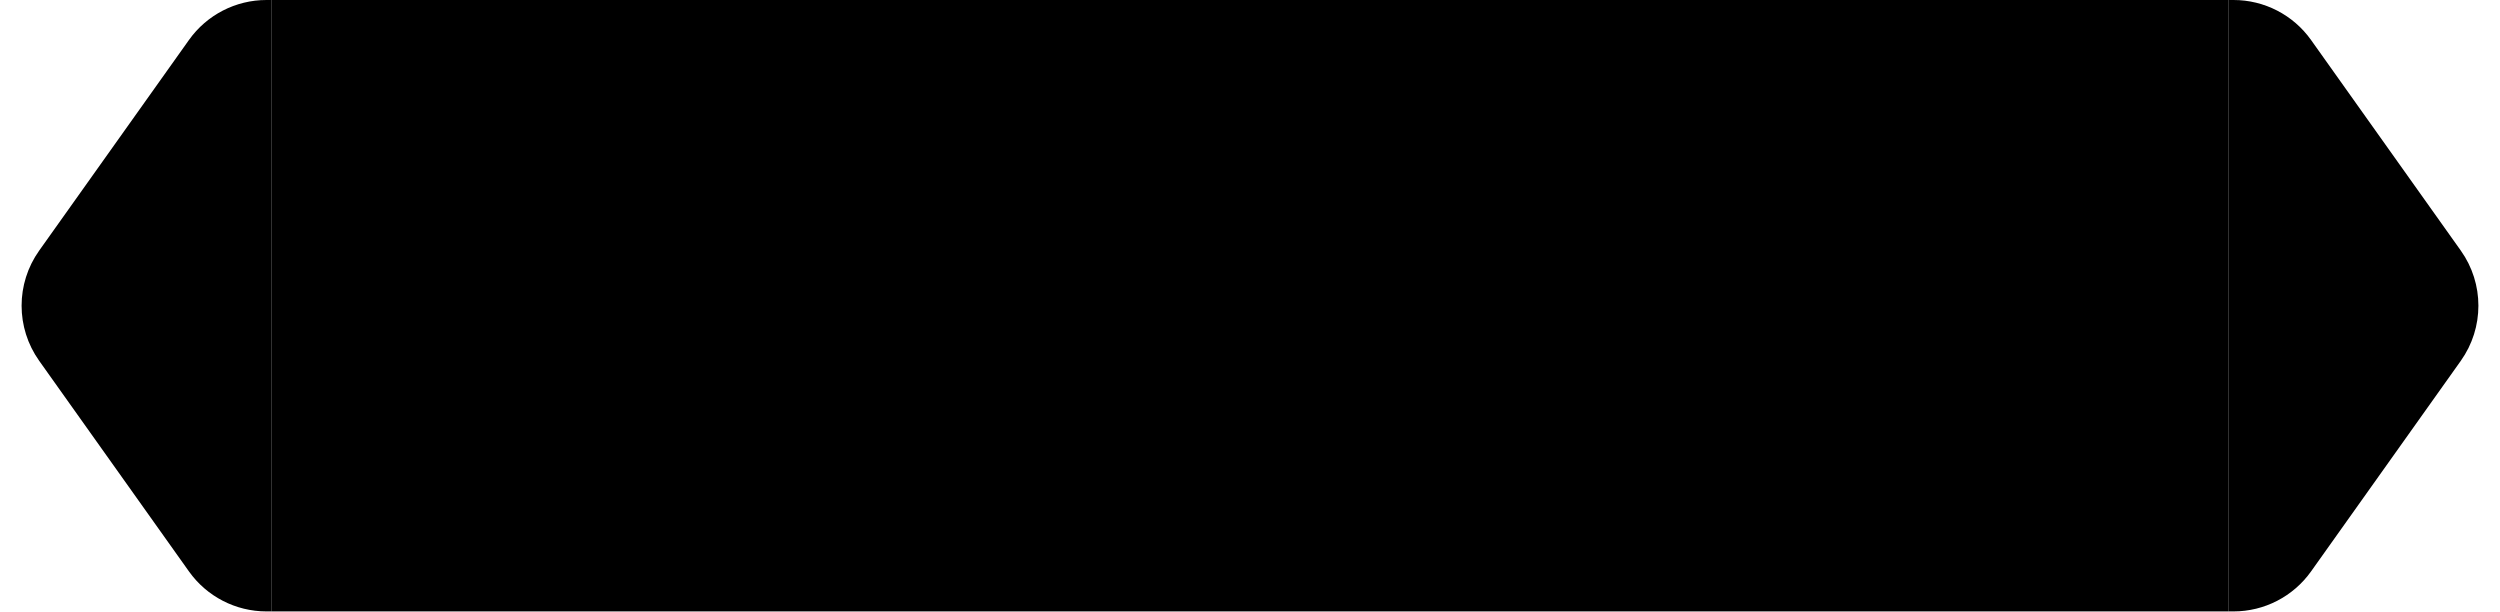
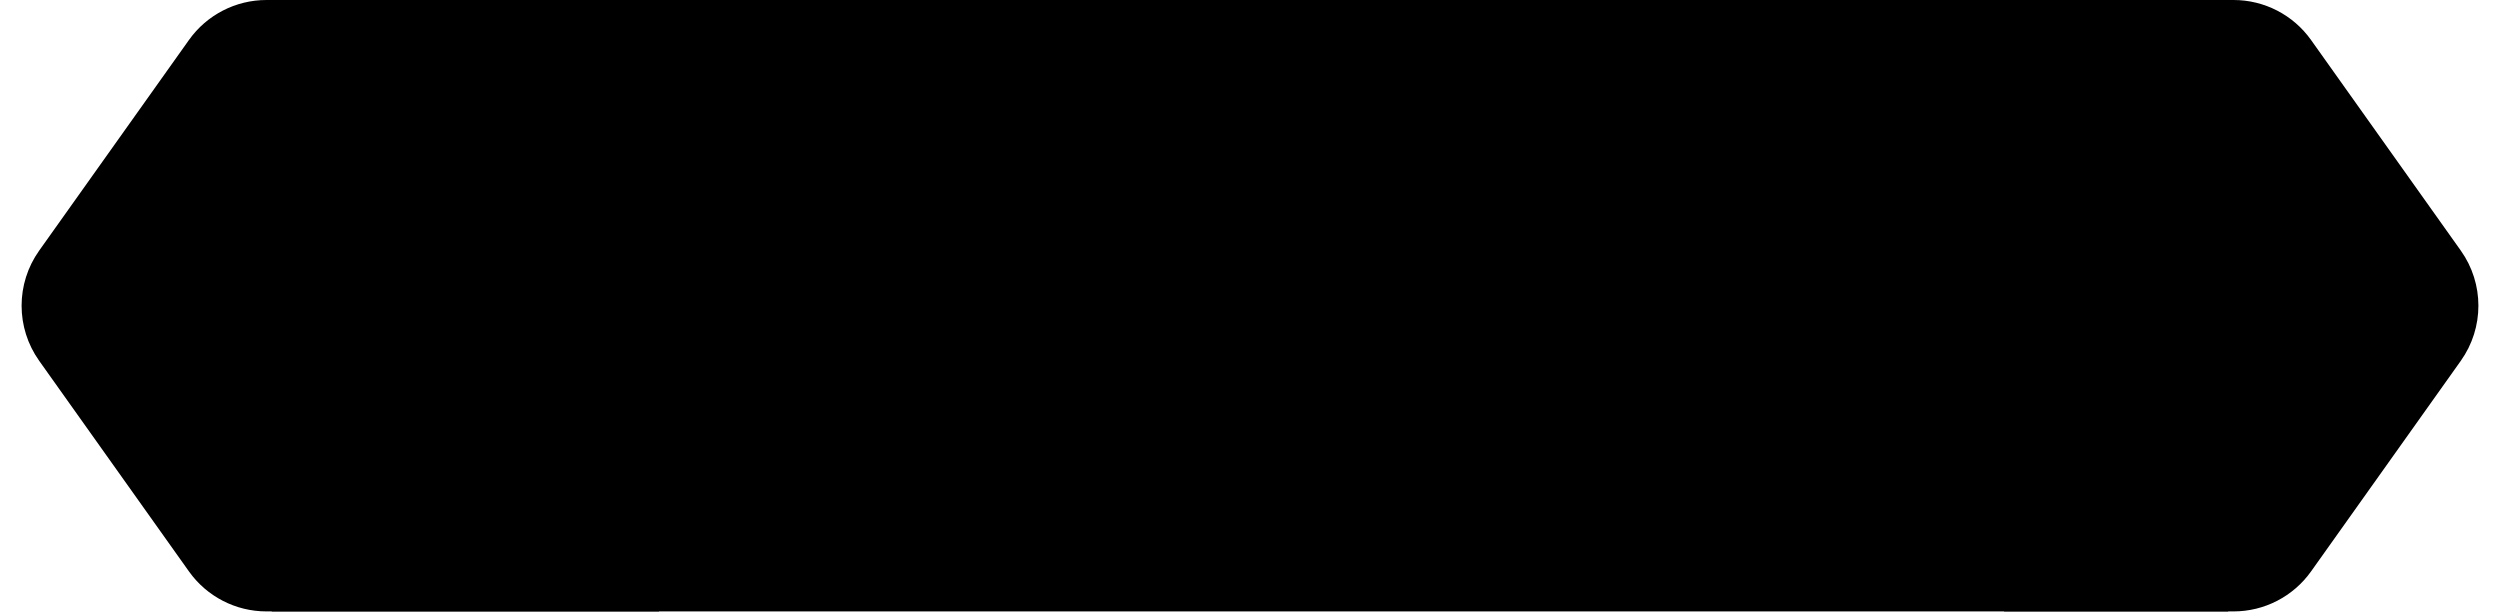
<svg xmlns="http://www.w3.org/2000/svg" width="184" height="45" viewBox="0 0 184 45" fill="none">
-   <path d="M2.885 26.557L13.907 42.057C15.22 43.903 17.346 45 19.612 45L20 45L20 0L19.612 -3.39506e-08C17.346 -2.32038e-07 15.22 1.097 13.907 2.943L2.885 18.443C1.158 20.872 1.158 24.128 2.885 26.557Z" fill="black" />
+   <path d="M2.885 26.557L13.907 42.057C15.22 43.903 17.346 45 19.612 45L48.5 45L48.5 0L19.612 -2.5255e-06C17.346 -2.72359e-06 15.22 1.097 13.907 2.943L2.885 18.443C1.158 20.872 1.158 24.128 2.885 26.557Z" fill="black" />
  <rect width="144" height="45" transform="translate(20)" fill="black" />
-   <path d="M181.115 18.443L170.093 2.943C168.78 1.097 166.654 0 164.388 0H164V45H164.388C166.654 45 168.78 43.903 170.093 42.057L181.115 26.557C182.842 24.128 182.842 20.872 181.115 18.443Z" fill="black" />
+   <path d="M181.115 18.443L170.093 2.943C168.78 1.097 166.654 0 164.388 0H147.5V45H164.388C166.654 45 168.78 43.903 170.093 42.057L181.115 26.557C182.842 24.128 182.842 20.872 181.115 18.443Z" fill="black" />
</svg>
